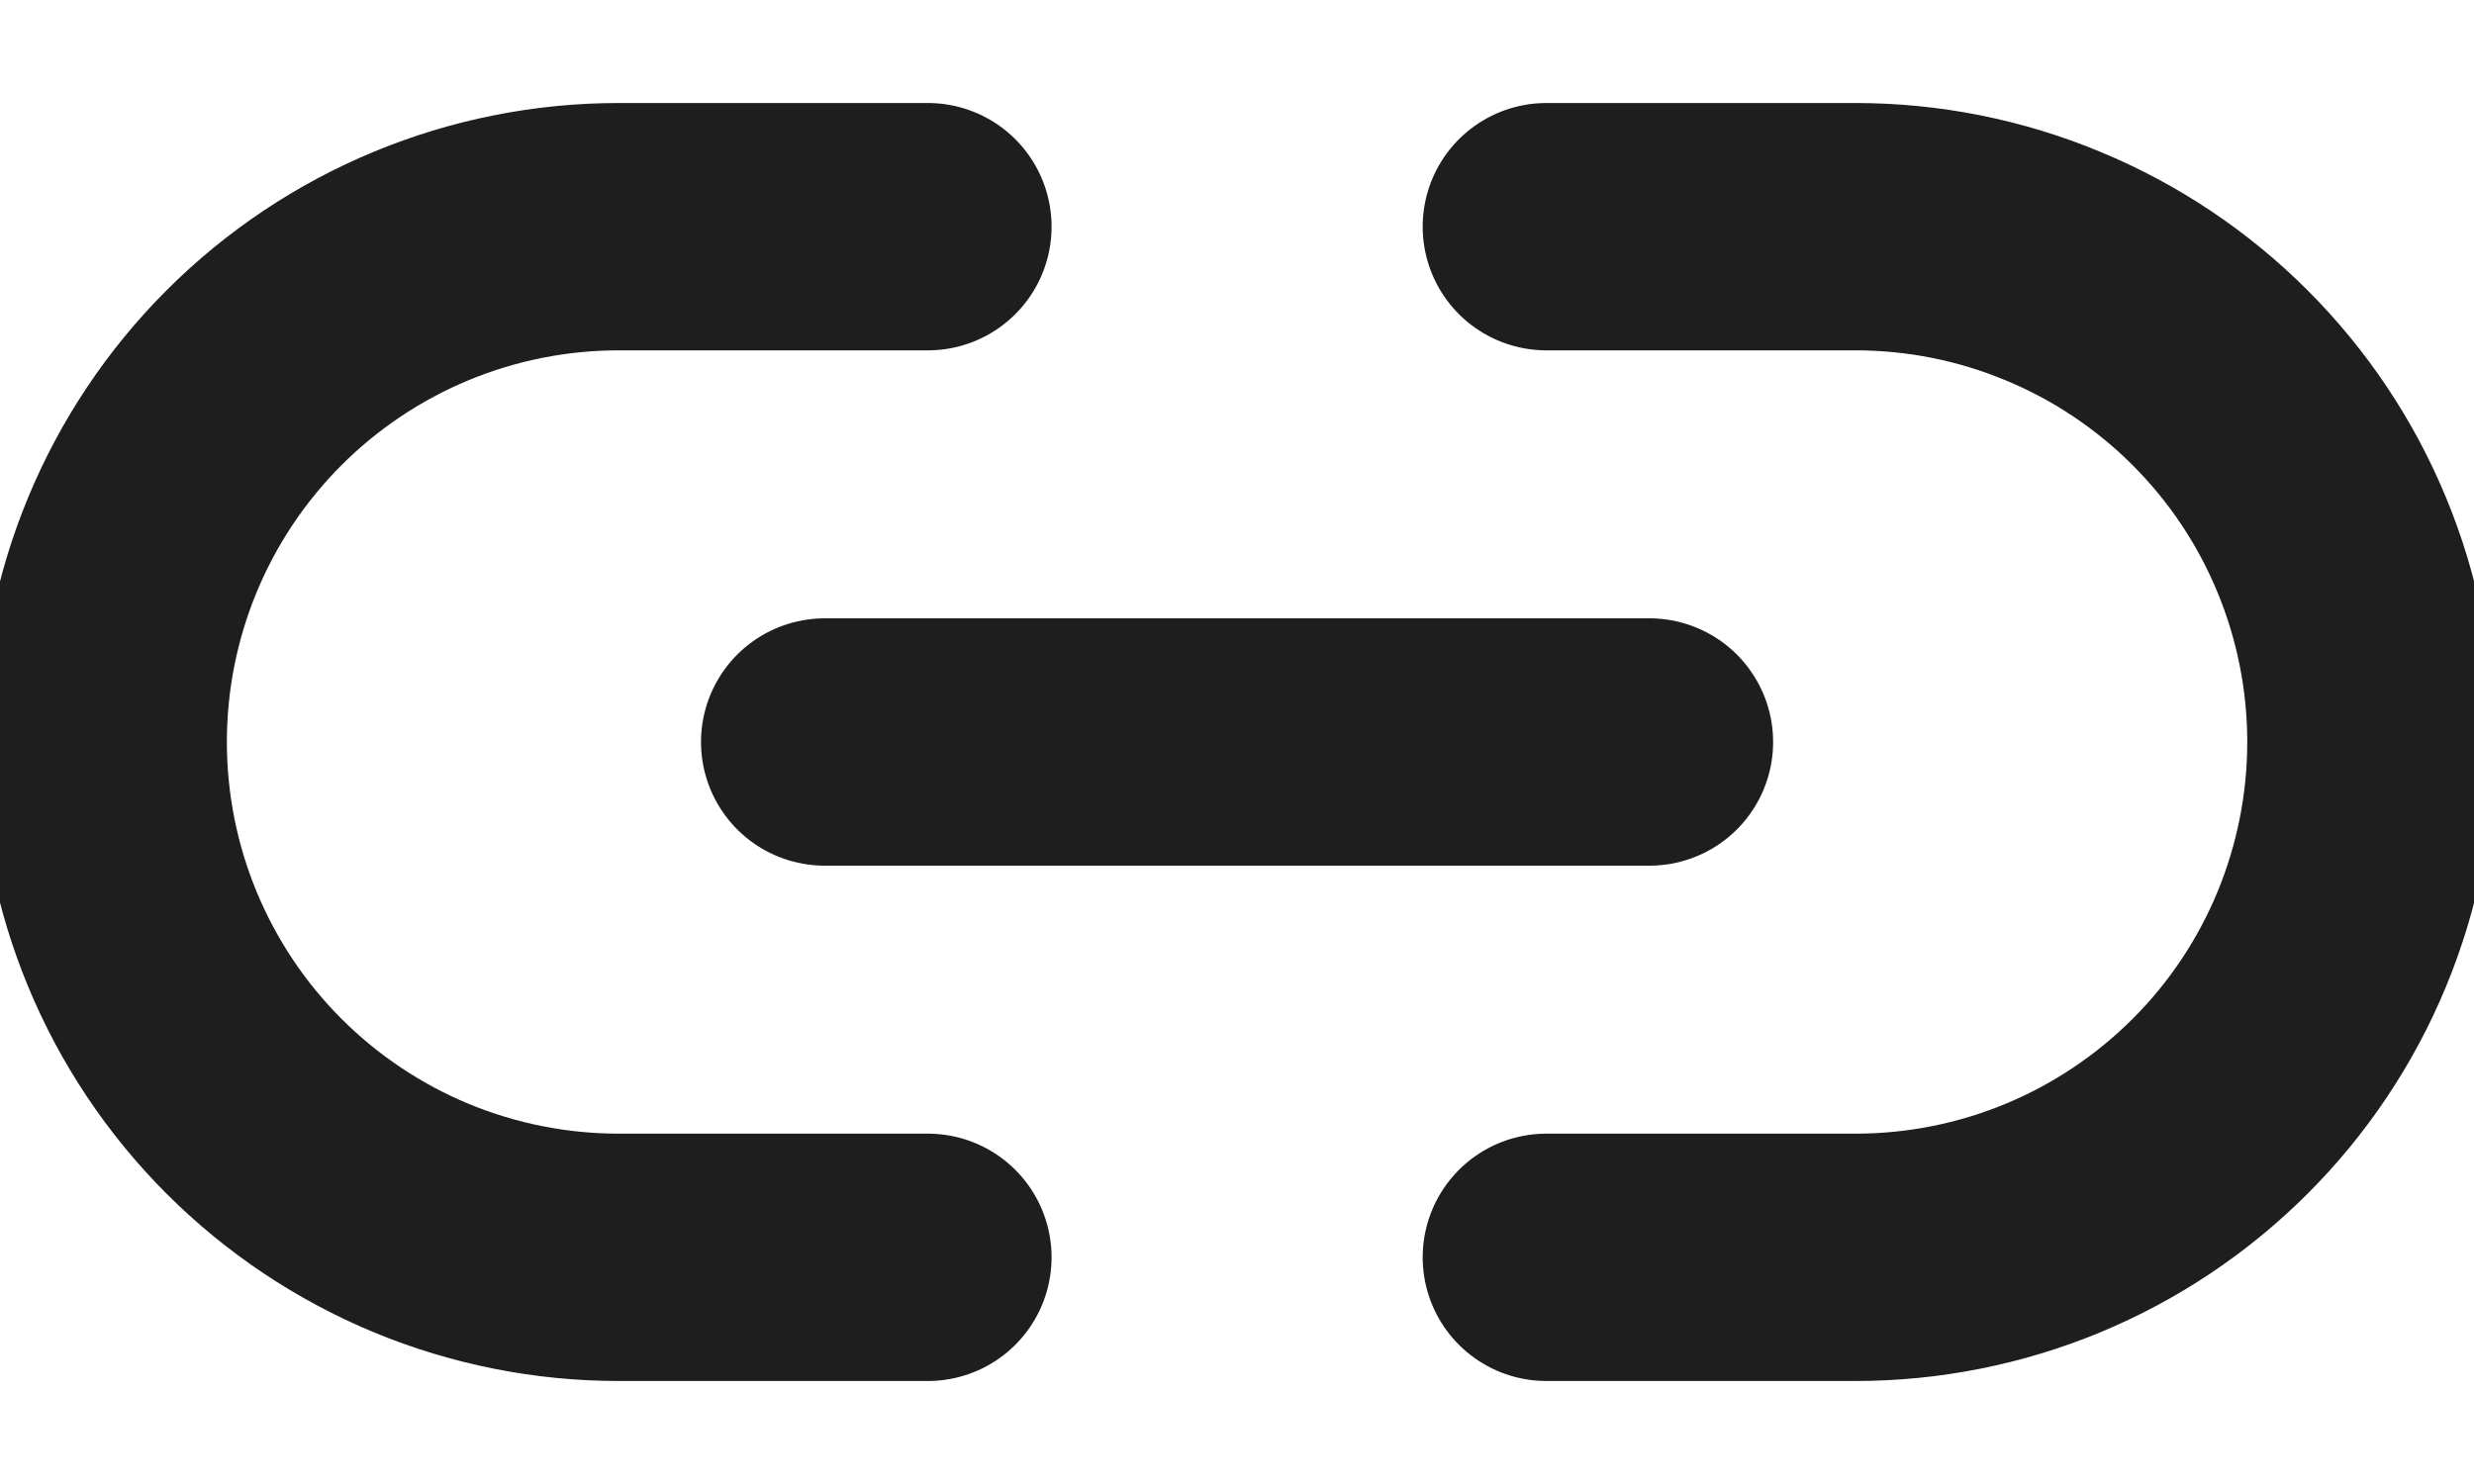
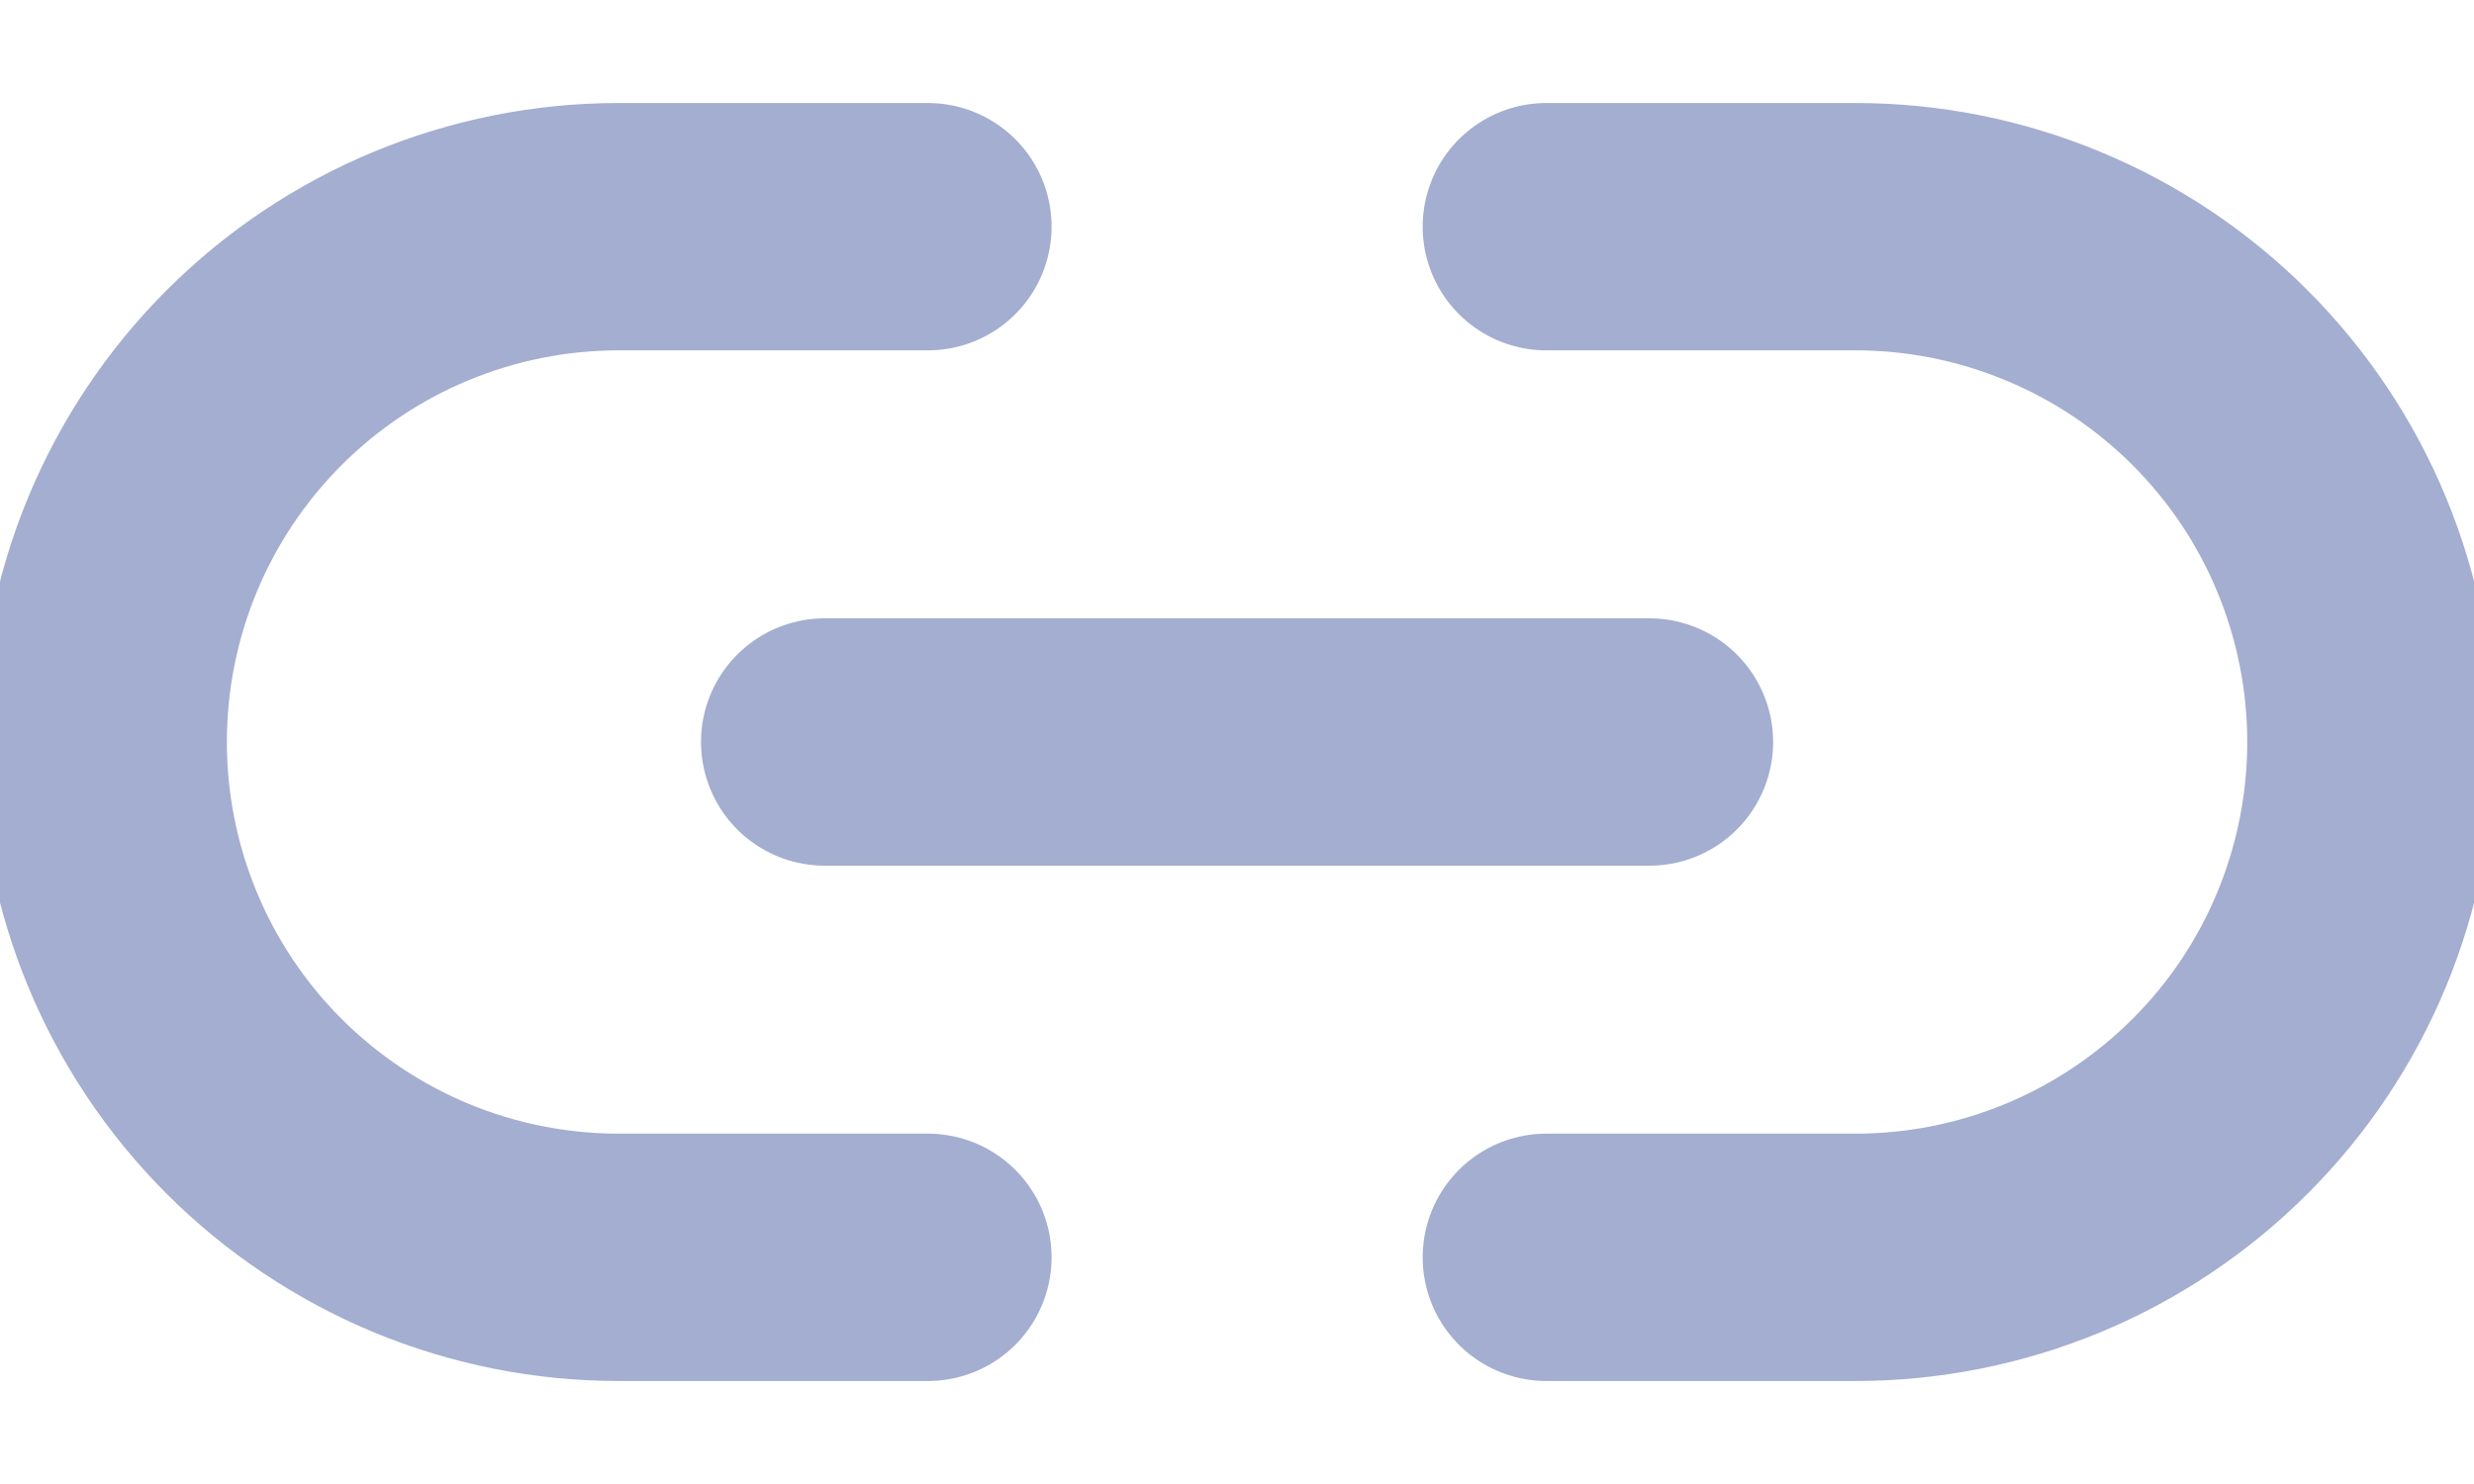
<svg xmlns="http://www.w3.org/2000/svg" width="20" height="12" viewBox="0 0 20 12" fill="none">
-   <path d="M12.501 1.833H15.001C15.548 1.833 16.09 1.941 16.595 2.151C17.101 2.36 17.56 2.667 17.947 3.054C18.334 3.441 18.641 3.9 18.85 4.406C19.059 4.911 19.167 5.453 19.167 6C19.167 6.547 19.059 7.089 18.85 7.595C18.641 8.1 18.334 8.56 17.947 8.946C17.56 9.333 17.101 9.64 16.595 9.85C16.09 10.059 15.548 10.167 15.001 10.167H12.501M7.501 10.167H5.001C4.453 10.167 3.912 10.059 3.406 9.85C2.901 9.64 2.441 9.333 2.054 8.946C1.273 8.165 0.834 7.105 0.834 6C0.834 4.895 1.273 3.835 2.054 3.054C2.836 2.272 3.896 1.833 5.001 1.833H7.501M6.667 6H13.334" stroke="#1E1E1E" stroke-width="2" stroke-linecap="round" stroke-linejoin="round" />
+   <path d="M12.501 1.833H15.001C15.548 1.833 16.09 1.941 16.595 2.151C17.101 2.36 17.56 2.667 17.947 3.054C18.334 3.441 18.641 3.9 18.85 4.406C19.059 4.911 19.167 5.453 19.167 6C19.167 6.547 19.059 7.089 18.85 7.595C18.641 8.1 18.334 8.56 17.947 8.946C17.56 9.333 17.101 9.64 16.595 9.85C16.09 10.059 15.548 10.167 15.001 10.167H12.501M7.501 10.167H5.001C4.453 10.167 3.912 10.059 3.406 9.85C2.901 9.64 2.441 9.333 2.054 8.946C1.273 8.165 0.834 7.105 0.834 6C0.834 4.895 1.273 3.835 2.054 3.054C2.836 2.272 3.896 1.833 5.001 1.833H7.501M6.667 6H13.334" stroke="#A3AED0" stroke-width="2" stroke-linecap="round" stroke-linejoin="round" />
</svg>
